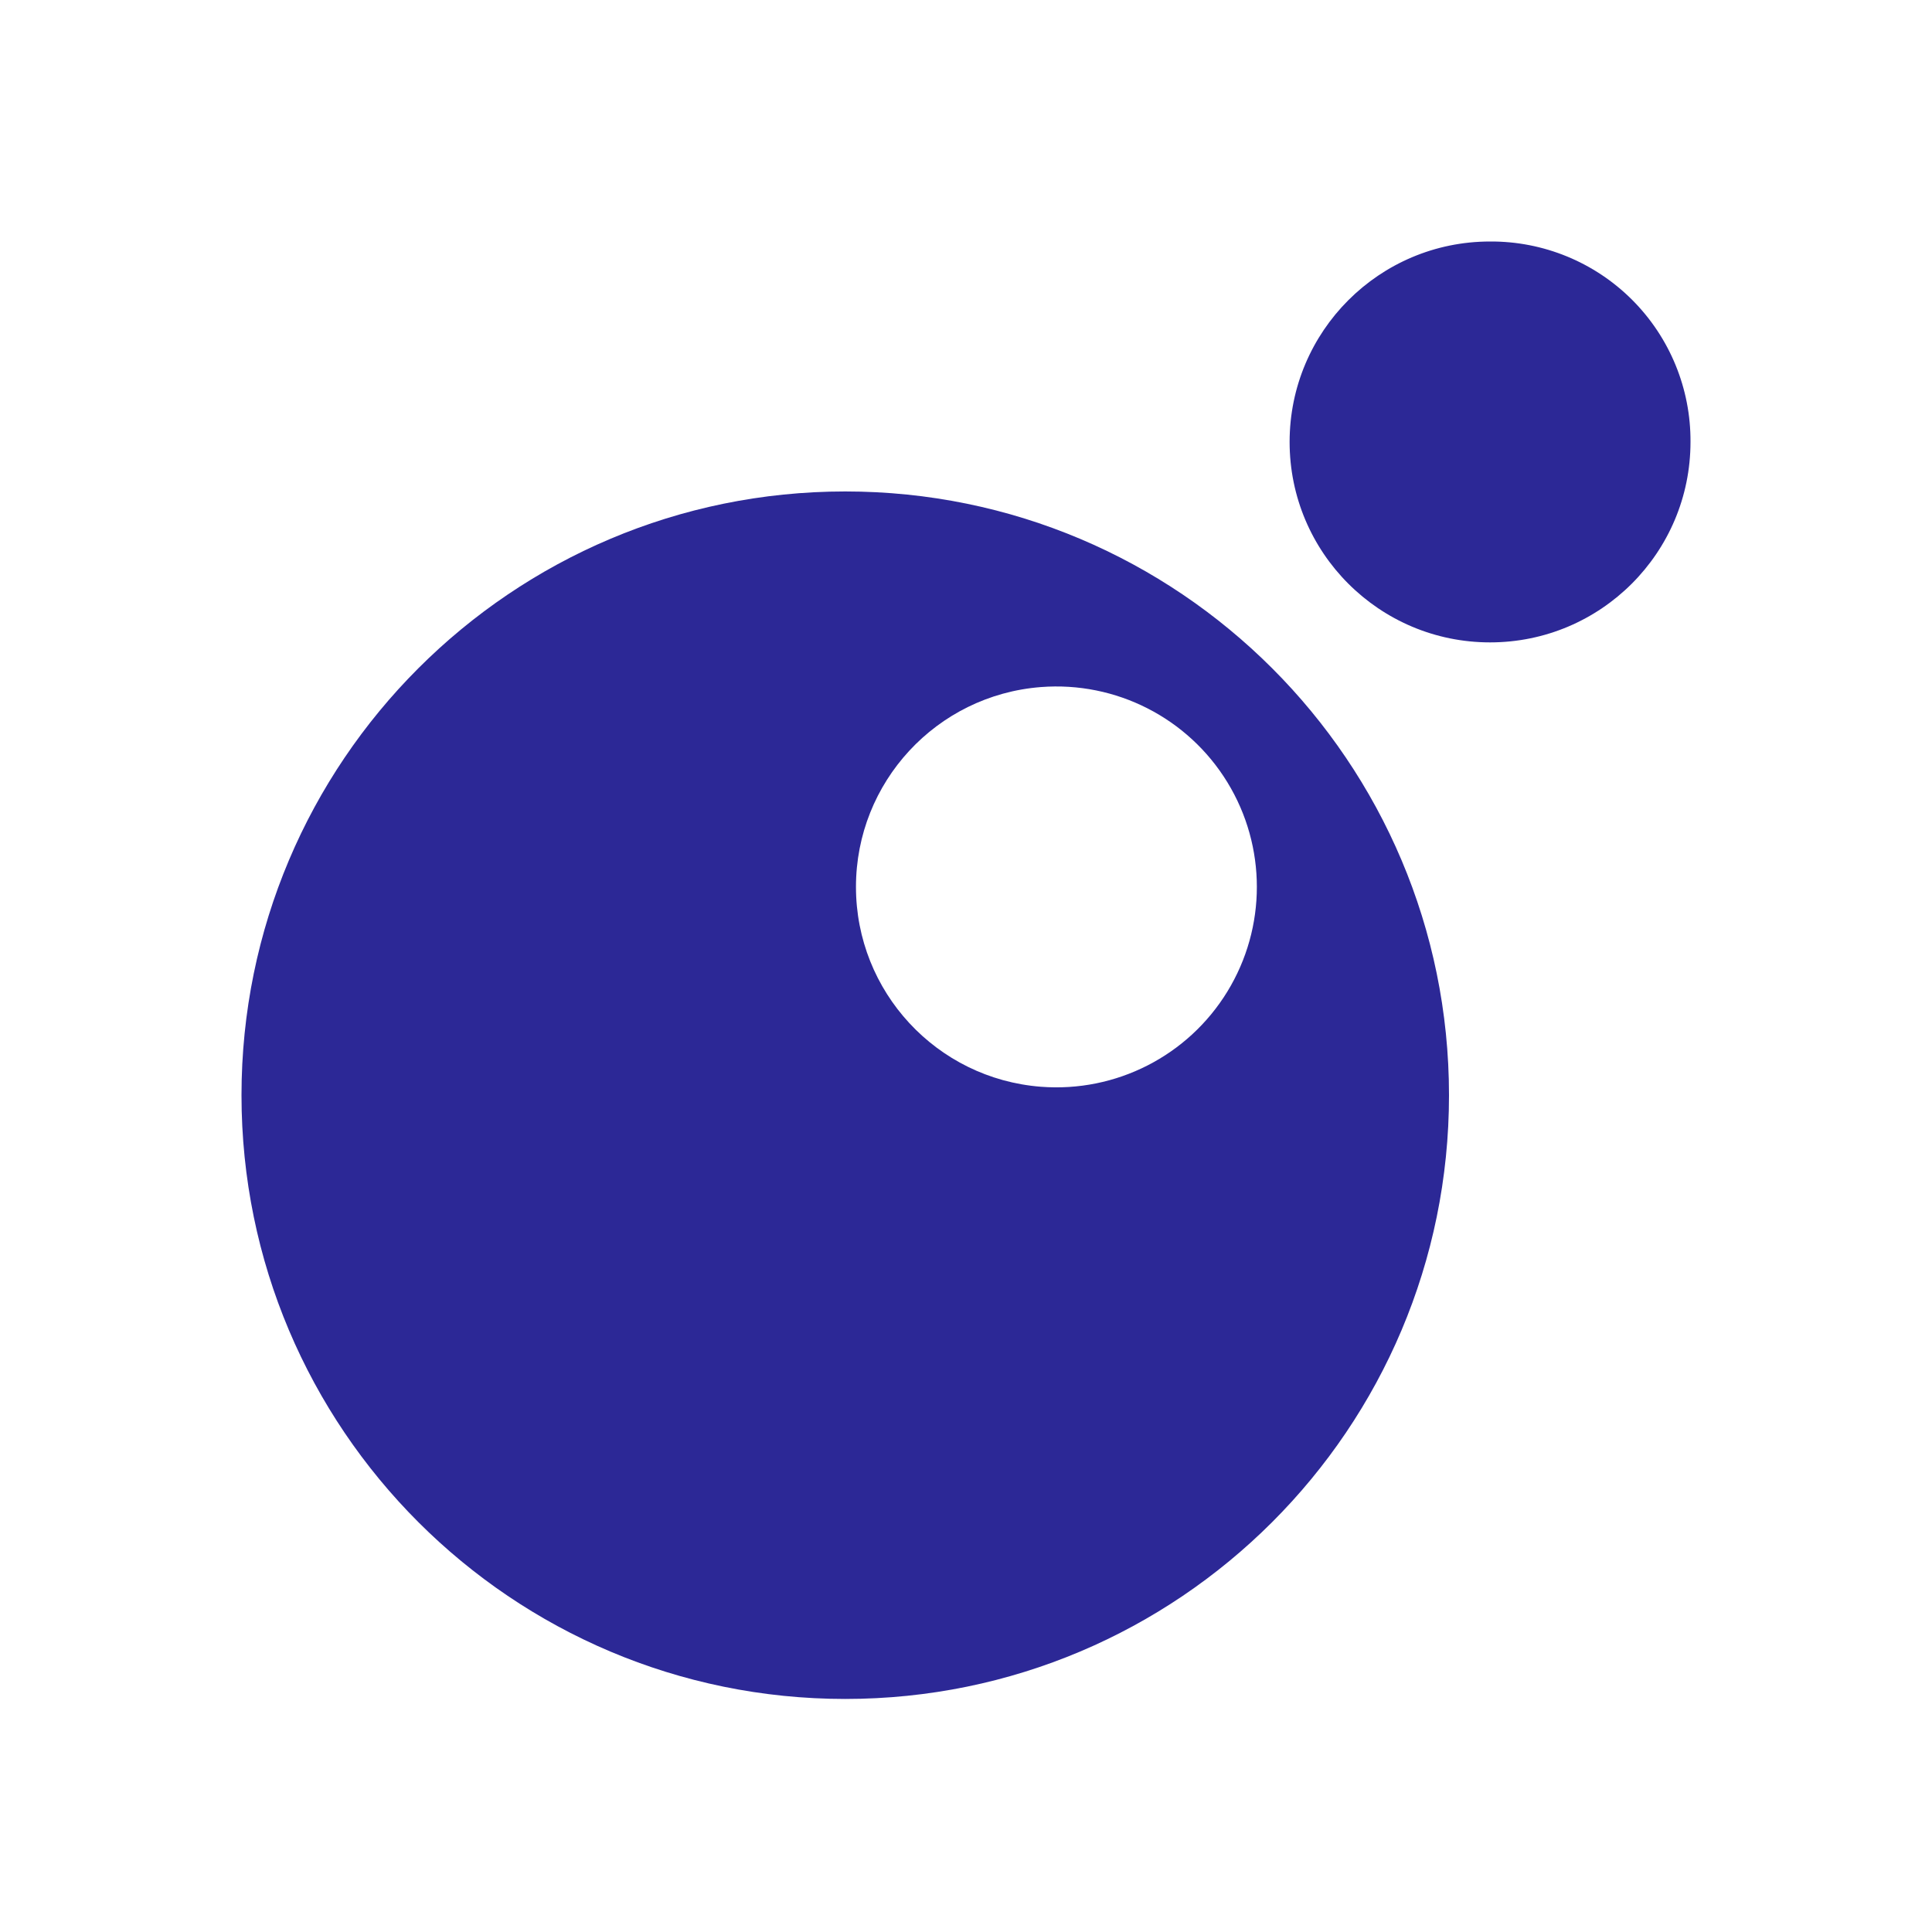
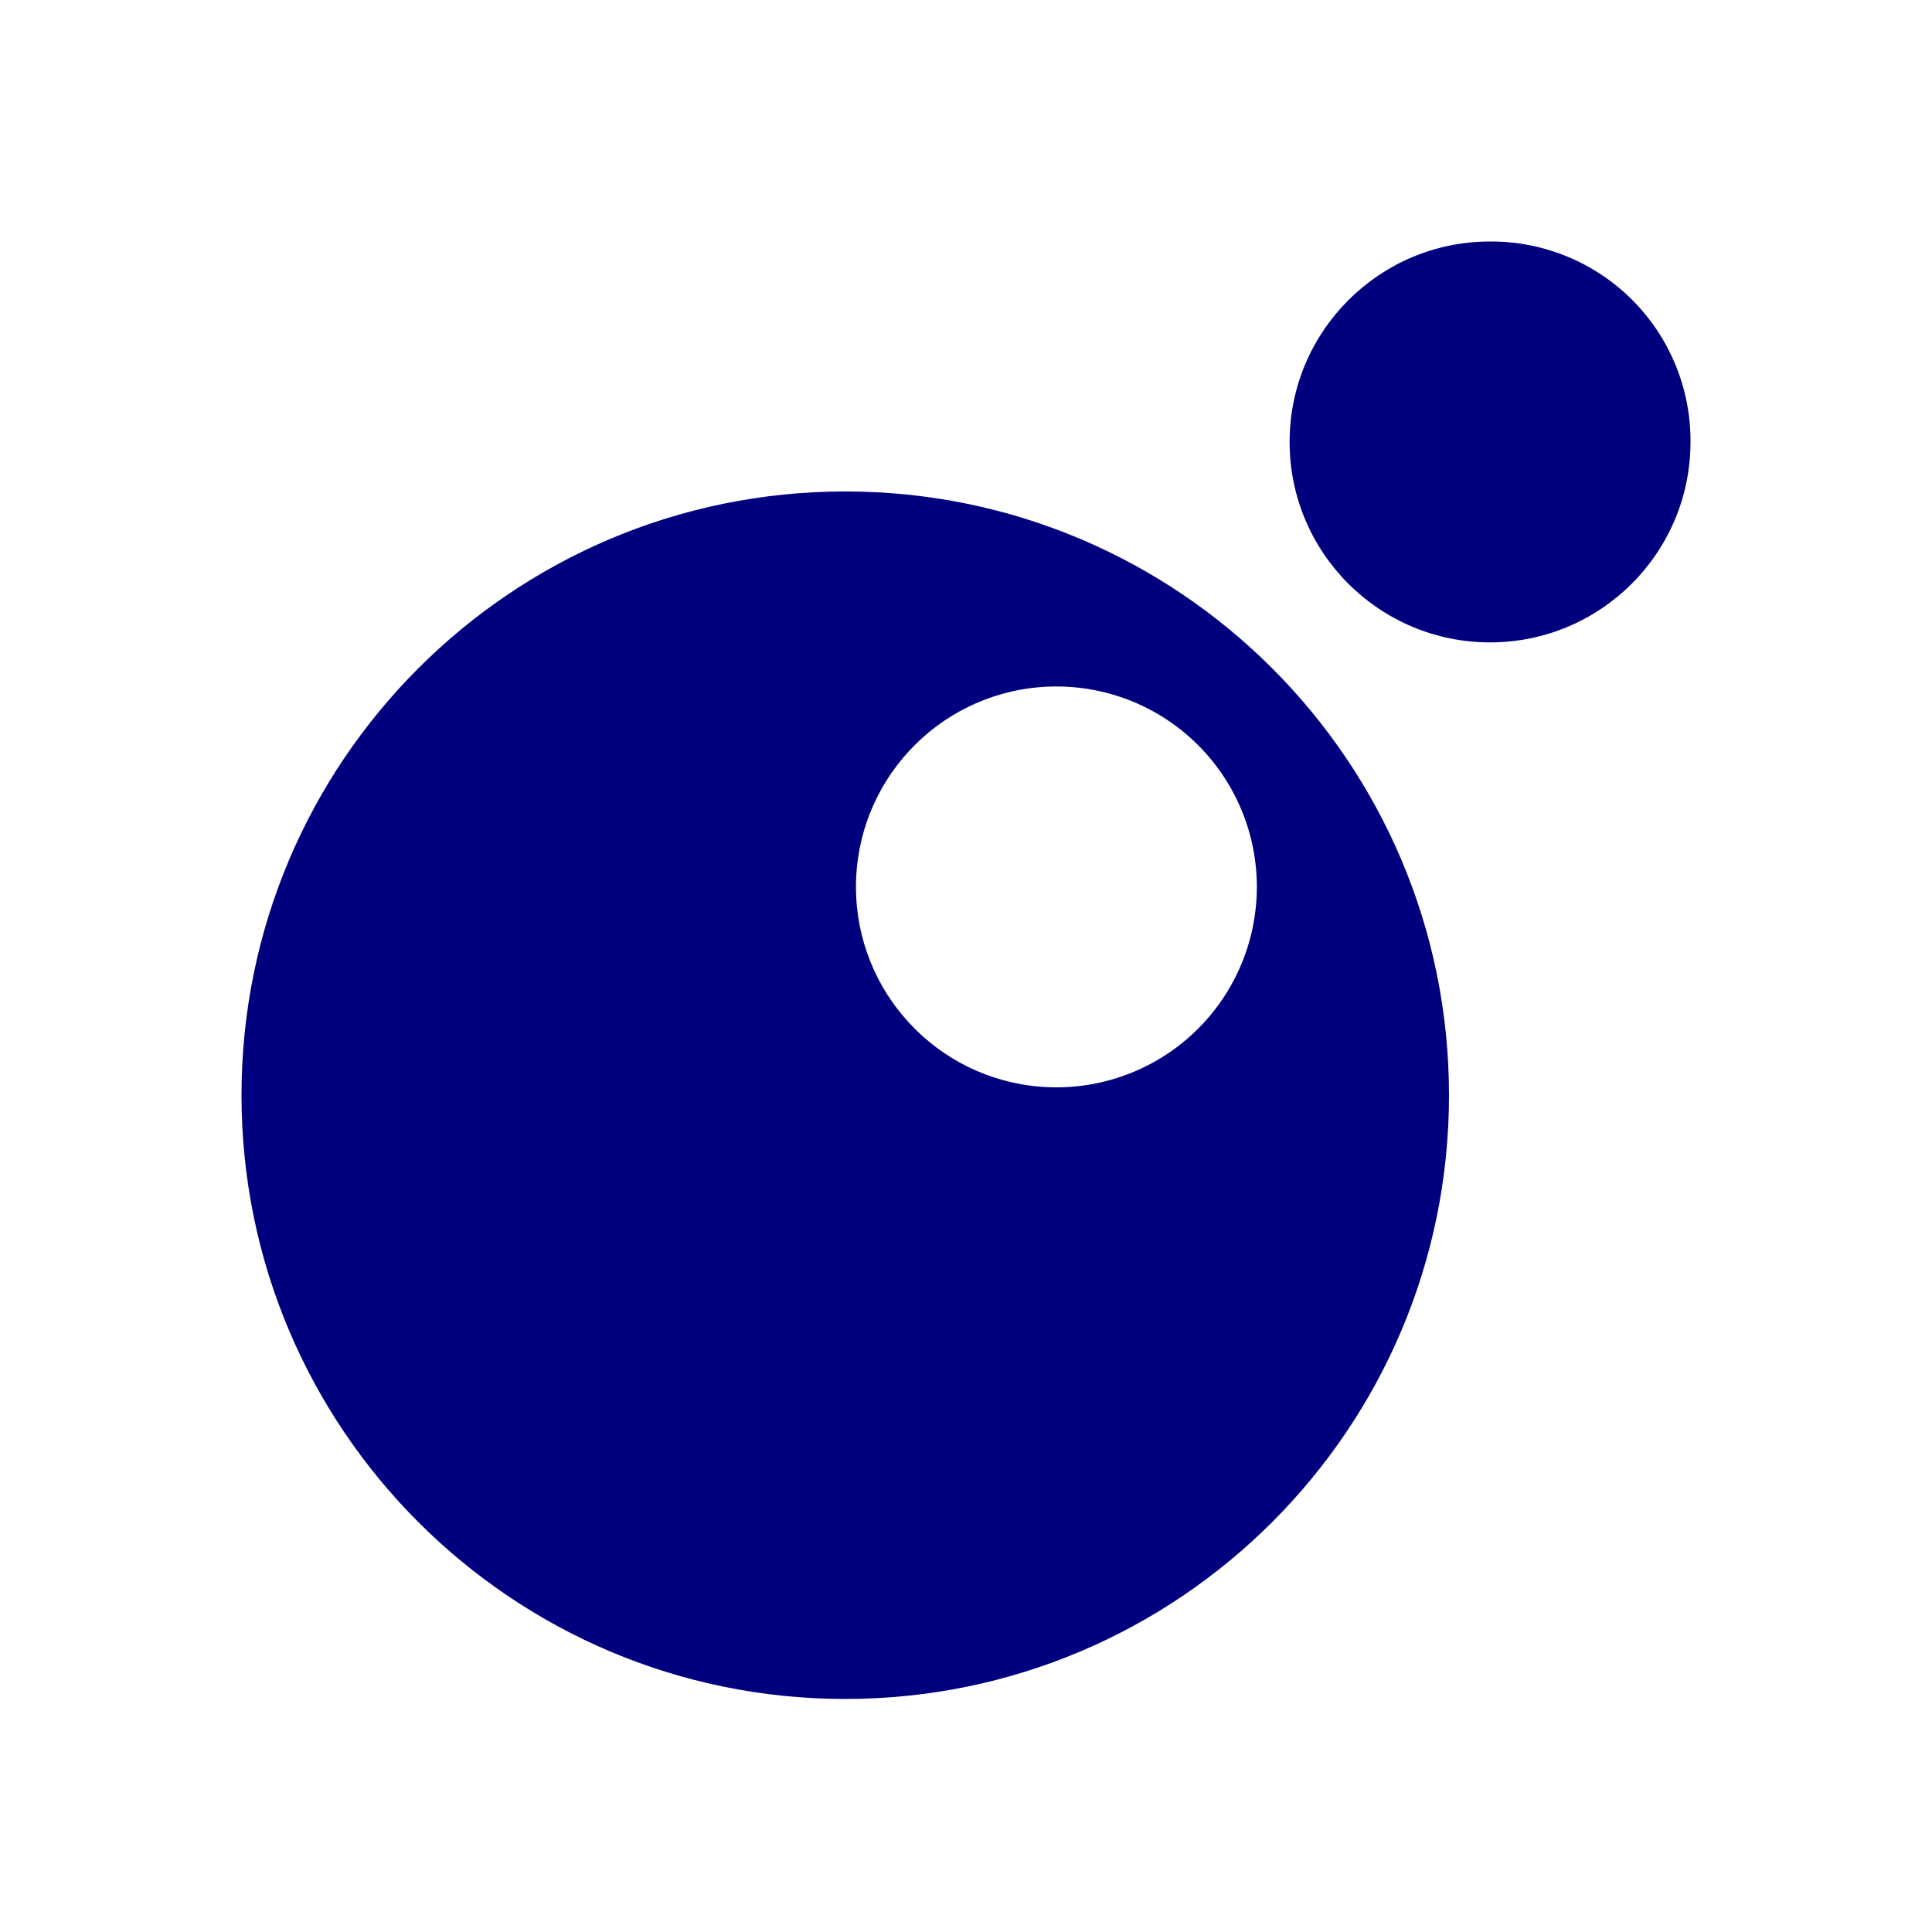
<svg xmlns="http://www.w3.org/2000/svg" id="Calque_1" data-name="Calque 1" viewBox="0 0 16 16">
  <defs>
-     <style>.cls-1{fill:#2C2896}</style>
+     <style>.cls-1{fill:#00007f}</style>
  </defs>
  <path d="M7 4.07a5 5 0 1 0 5 5 5 5 0 0 0-5-5ZM8.62 9a1.66 1.66 0 0 1 0-3.31 1.66 1.66 0 1 1 0 3.31ZM12.34 2A1.66 1.66 0 1 0 14 3.66 1.65 1.65 0 0 0 12.34 2Z" class="cls-1" />
</svg>
